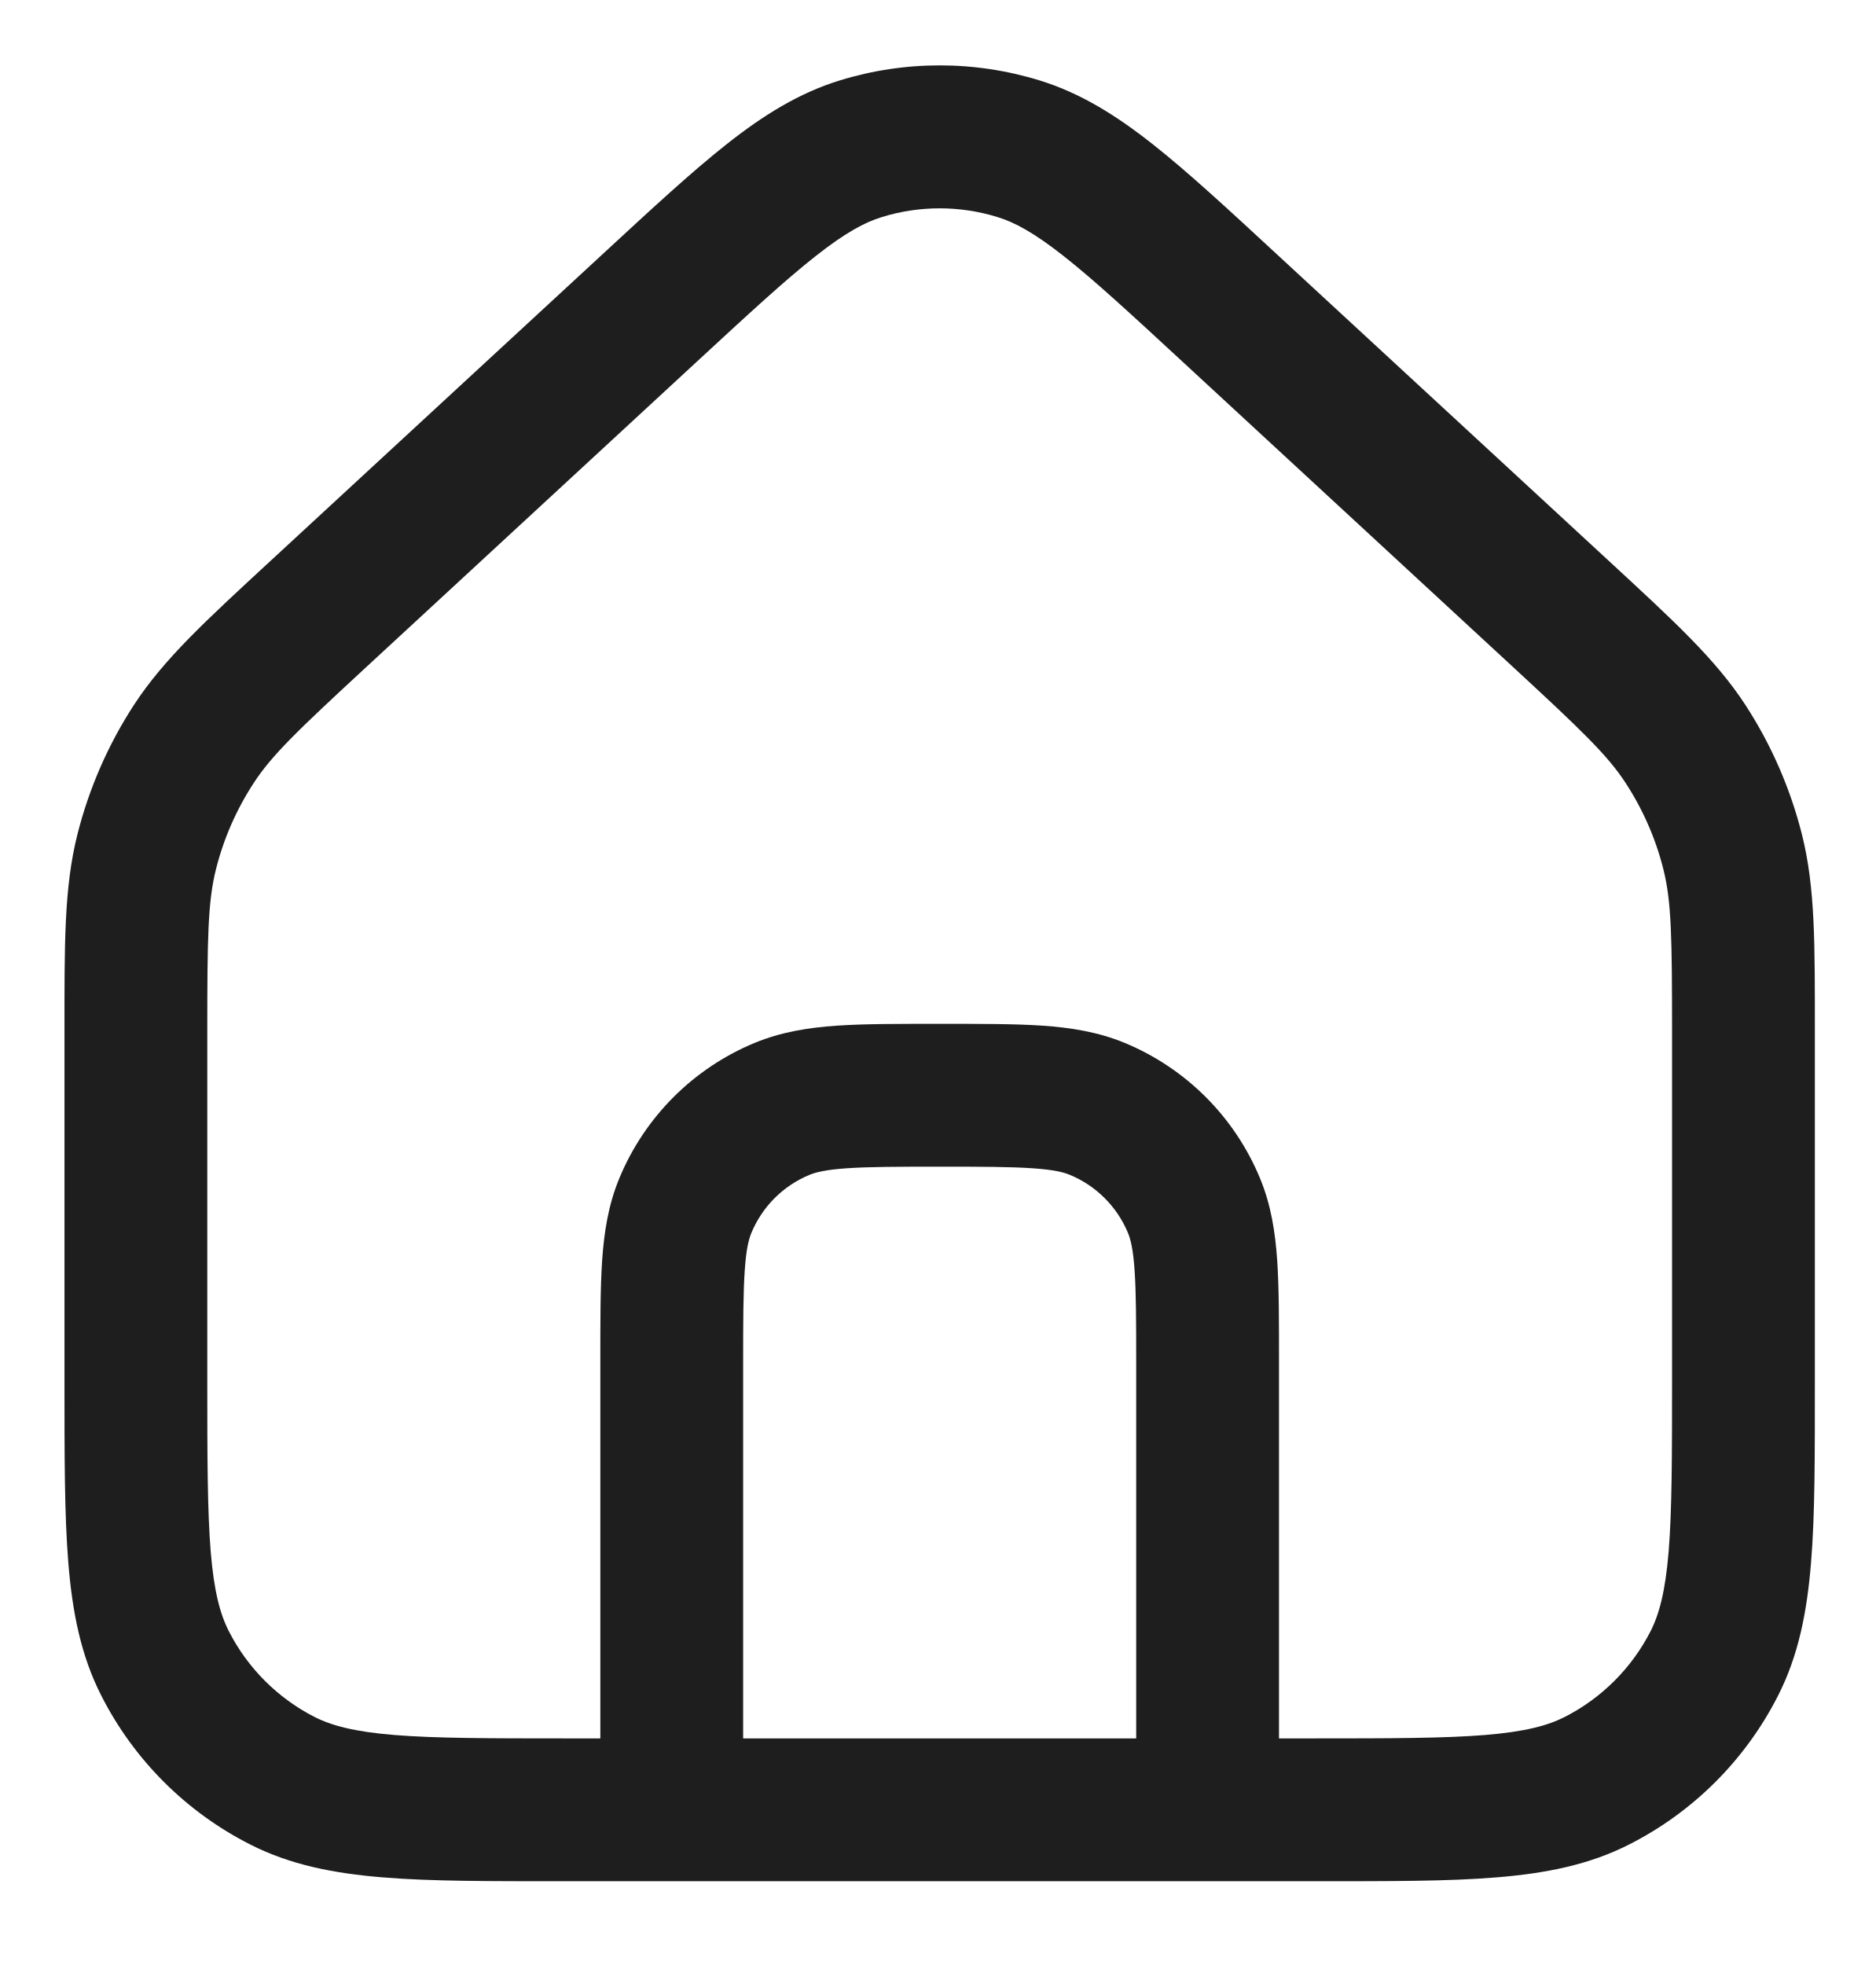
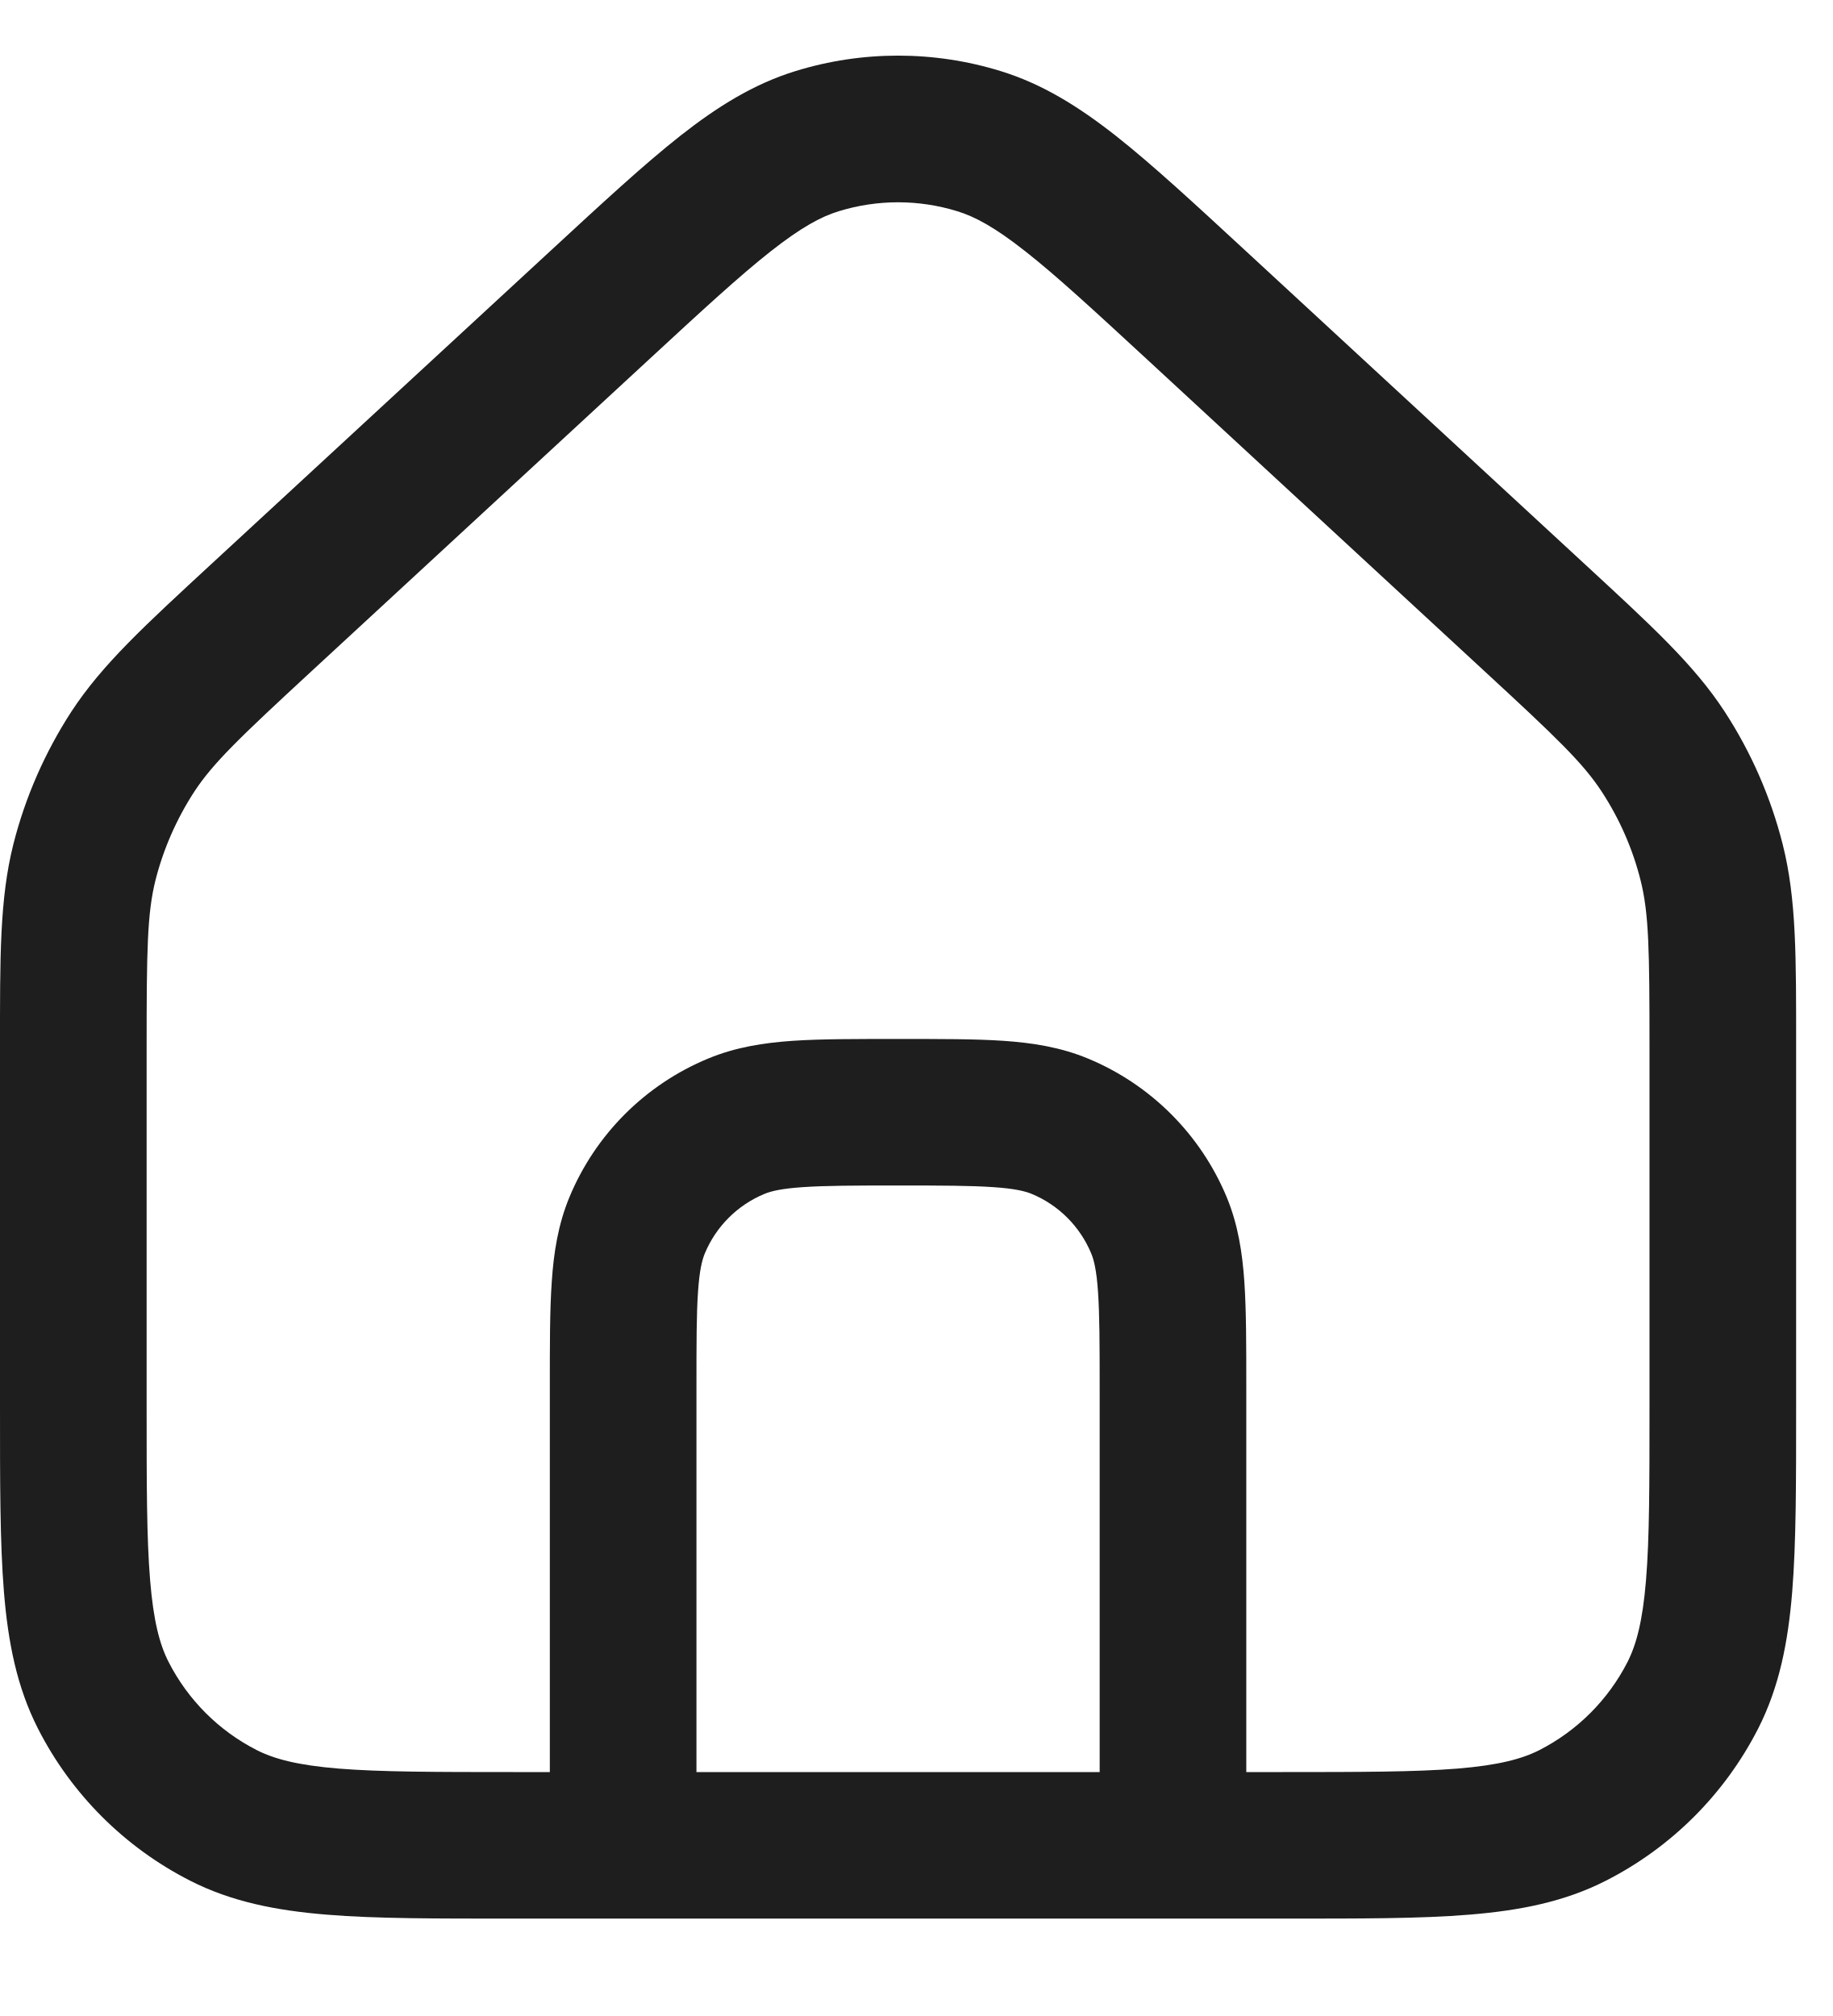
- <svg xmlns="http://www.w3.org/2000/svg" width="21" height="22" viewBox="0 0 21 22" fill="none">
-   <path d="M12.722 15.263C12.722 14.786 12.721 14.468 12.704 14.223C12.688 13.985 12.659 13.874 12.63 13.804C12.508 13.51 12.274 13.276 11.98 13.154C11.911 13.125 11.8 13.096 11.562 13.08C11.316 13.063 10.998 13.062 10.521 13.062C10.045 13.062 9.727 13.063 9.481 13.08C9.244 13.096 9.133 13.125 9.063 13.154C8.768 13.276 8.535 13.51 8.413 13.804C8.384 13.874 8.355 13.985 8.339 14.223C8.322 14.468 8.321 14.786 8.321 15.263V19.463H12.722V15.263ZM14.321 19.463H14.722C15.575 19.463 16.167 19.462 16.627 19.425C17.078 19.388 17.331 19.319 17.52 19.223C17.934 19.012 18.271 18.675 18.482 18.262C18.578 18.072 18.647 17.819 18.684 17.368C18.721 16.908 18.722 16.316 18.722 15.463V11.563C18.722 10.492 18.716 10.093 18.624 9.729C18.538 9.387 18.395 9.062 18.202 8.766C17.998 8.453 17.709 8.177 16.922 7.45L13.236 4.045C12.653 3.506 12.248 3.133 11.91 2.867C11.58 2.607 11.362 2.489 11.168 2.43C10.747 2.3 10.296 2.3 9.875 2.43C9.681 2.489 9.463 2.607 9.133 2.867C8.795 3.133 8.39 3.506 7.807 4.045L4.121 7.45C3.334 8.177 3.045 8.453 2.841 8.766C2.648 9.062 2.505 9.387 2.419 9.729C2.327 10.093 2.321 10.492 2.321 11.563V15.463C2.321 16.316 2.322 16.908 2.359 17.368C2.396 17.819 2.465 18.072 2.562 18.262C2.772 18.675 3.109 19.012 3.522 19.223C3.712 19.319 3.965 19.388 4.416 19.425C4.876 19.462 5.468 19.463 6.321 19.463H6.722V15.263C6.722 14.808 6.721 14.427 6.742 14.114C6.764 13.795 6.811 13.489 6.935 13.191C7.219 12.505 7.764 11.96 8.45 11.676C8.748 11.553 9.053 11.505 9.373 11.483C9.685 11.462 10.067 11.463 10.521 11.463C10.976 11.463 11.357 11.462 11.67 11.483C11.989 11.505 12.295 11.553 12.593 11.676C13.279 11.96 13.824 12.505 14.108 13.191C14.232 13.489 14.279 13.795 14.301 14.114C14.322 14.427 14.321 14.808 14.321 15.263V19.463ZM20.321 15.463C20.321 16.29 20.323 16.958 20.278 17.498C20.233 18.048 20.138 18.536 19.907 18.988C19.543 19.703 18.962 20.284 18.247 20.648C17.795 20.879 17.307 20.974 16.757 21.019C16.217 21.064 15.548 21.062 14.722 21.062H6.321C5.495 21.062 4.826 21.064 4.286 21.019C3.736 20.974 3.248 20.879 2.796 20.648C2.081 20.284 1.5 19.703 1.136 18.988C0.905 18.536 0.81 18.048 0.765 17.498C0.721 16.958 0.722 16.29 0.722 15.463V11.563C0.722 10.572 0.716 9.938 0.868 9.337C0.998 8.824 1.211 8.336 1.5 7.892C1.839 7.373 2.307 6.947 3.035 6.274L6.722 2.869C7.287 2.347 7.743 1.924 8.143 1.609C8.549 1.289 8.946 1.041 9.404 0.9C10.132 0.676 10.911 0.676 11.639 0.9C12.097 1.041 12.493 1.289 12.9 1.609C13.3 1.924 13.757 2.347 14.321 2.869L18.008 6.274C18.736 6.947 19.204 7.373 19.543 7.892C19.832 8.336 20.045 8.824 20.175 9.337C20.327 9.938 20.321 10.572 20.321 11.563V15.463Z" fill="#1E1E1E" />
+ <svg xmlns="http://www.w3.org/2000/svg" width="20" height="22" viewBox="0 0 20 22" fill="none">
+   <path d="M12 15.138C12 14.661 11.999 14.343 11.982 14.098C11.966 13.86 11.937 13.749 11.908 13.679C11.786 13.385 11.553 13.151 11.259 13.029C11.189 13 11.078 12.971 10.84 12.955C10.595 12.938 10.277 12.937 9.8 12.937C9.323 12.937 9.005 12.938 8.76 12.955C8.522 12.971 8.411 13 8.341 13.029C8.047 13.151 7.813 13.385 7.691 13.679C7.662 13.749 7.633 13.86 7.617 14.098C7.6 14.343 7.6 14.661 7.6 15.138V19.338H12V15.138ZM13.6 19.338H14C14.853 19.338 15.445 19.337 15.905 19.3C16.356 19.263 16.61 19.194 16.799 19.098C17.212 18.887 17.549 18.55 17.76 18.137C17.856 17.947 17.925 17.694 17.962 17.243C18 16.783 18 16.191 18 15.338V11.438C18 10.367 17.994 9.968 17.902 9.604C17.816 9.262 17.673 8.937 17.48 8.641C17.276 8.328 16.988 8.052 16.2 7.325L12.515 3.92C11.931 3.381 11.527 3.008 11.188 2.742C10.858 2.482 10.64 2.364 10.446 2.305C10.025 2.175 9.575 2.175 9.153 2.305C8.959 2.364 8.742 2.482 8.411 2.742C8.073 3.008 7.668 3.381 7.085 3.92L3.399 7.325C2.612 8.052 2.324 8.328 2.119 8.641C1.927 8.937 1.784 9.262 1.697 9.604C1.606 9.968 1.6 10.367 1.6 11.438V15.338C1.6 16.191 1.6 16.783 1.638 17.243C1.675 17.694 1.743 17.947 1.84 18.137C2.051 18.55 2.387 18.887 2.801 19.098C2.99 19.194 3.244 19.263 3.694 19.3C4.154 19.337 4.746 19.338 5.6 19.338H6V15.138C6 14.683 5.999 14.302 6.021 13.989C6.042 13.67 6.09 13.364 6.213 13.066C6.497 12.38 7.042 11.835 7.729 11.551C8.026 11.428 8.332 11.38 8.651 11.358C8.964 11.337 9.345 11.338 9.8 11.338C10.255 11.338 10.636 11.337 10.948 11.358C11.268 11.38 11.574 11.428 11.871 11.551C12.557 11.835 13.102 12.38 13.387 13.066C13.51 13.364 13.557 13.67 13.579 13.989C13.6 14.302 13.6 14.683 13.6 15.138V19.338ZM19.6 15.338C19.6 16.165 19.601 16.833 19.557 17.373C19.512 17.923 19.416 18.411 19.186 18.863C18.821 19.578 18.24 20.159 17.525 20.523C17.073 20.754 16.585 20.849 16.035 20.894C15.495 20.939 14.827 20.937 14 20.937H5.6C4.773 20.937 4.105 20.939 3.564 20.894C3.015 20.849 2.527 20.754 2.074 20.523C1.359 20.159 0.778 19.578 0.414 18.863C0.184 18.411 0.088 17.923 0.043 17.373C-0.001 16.833 -1.29124e-07 16.165 0 15.338V11.438C0 10.447 -0.005 9.813 0.146 9.212C0.276 8.699 0.49 8.211 0.778 7.767C1.117 7.248 1.585 6.822 2.313 6.149L6 2.744C6.565 2.222 7.022 1.799 7.421 1.484C7.828 1.164 8.224 0.916 8.683 0.775C9.41 0.551 10.189 0.551 10.917 0.775C11.376 0.916 11.772 1.164 12.179 1.484C12.578 1.799 13.035 2.222 13.6 2.744L17.286 6.149C18.014 6.822 18.483 7.248 18.821 7.767C19.11 8.211 19.323 8.699 19.453 9.212C19.605 9.813 19.6 10.447 19.6 11.438V15.338Z" fill="#1E1E1E" />
</svg>
